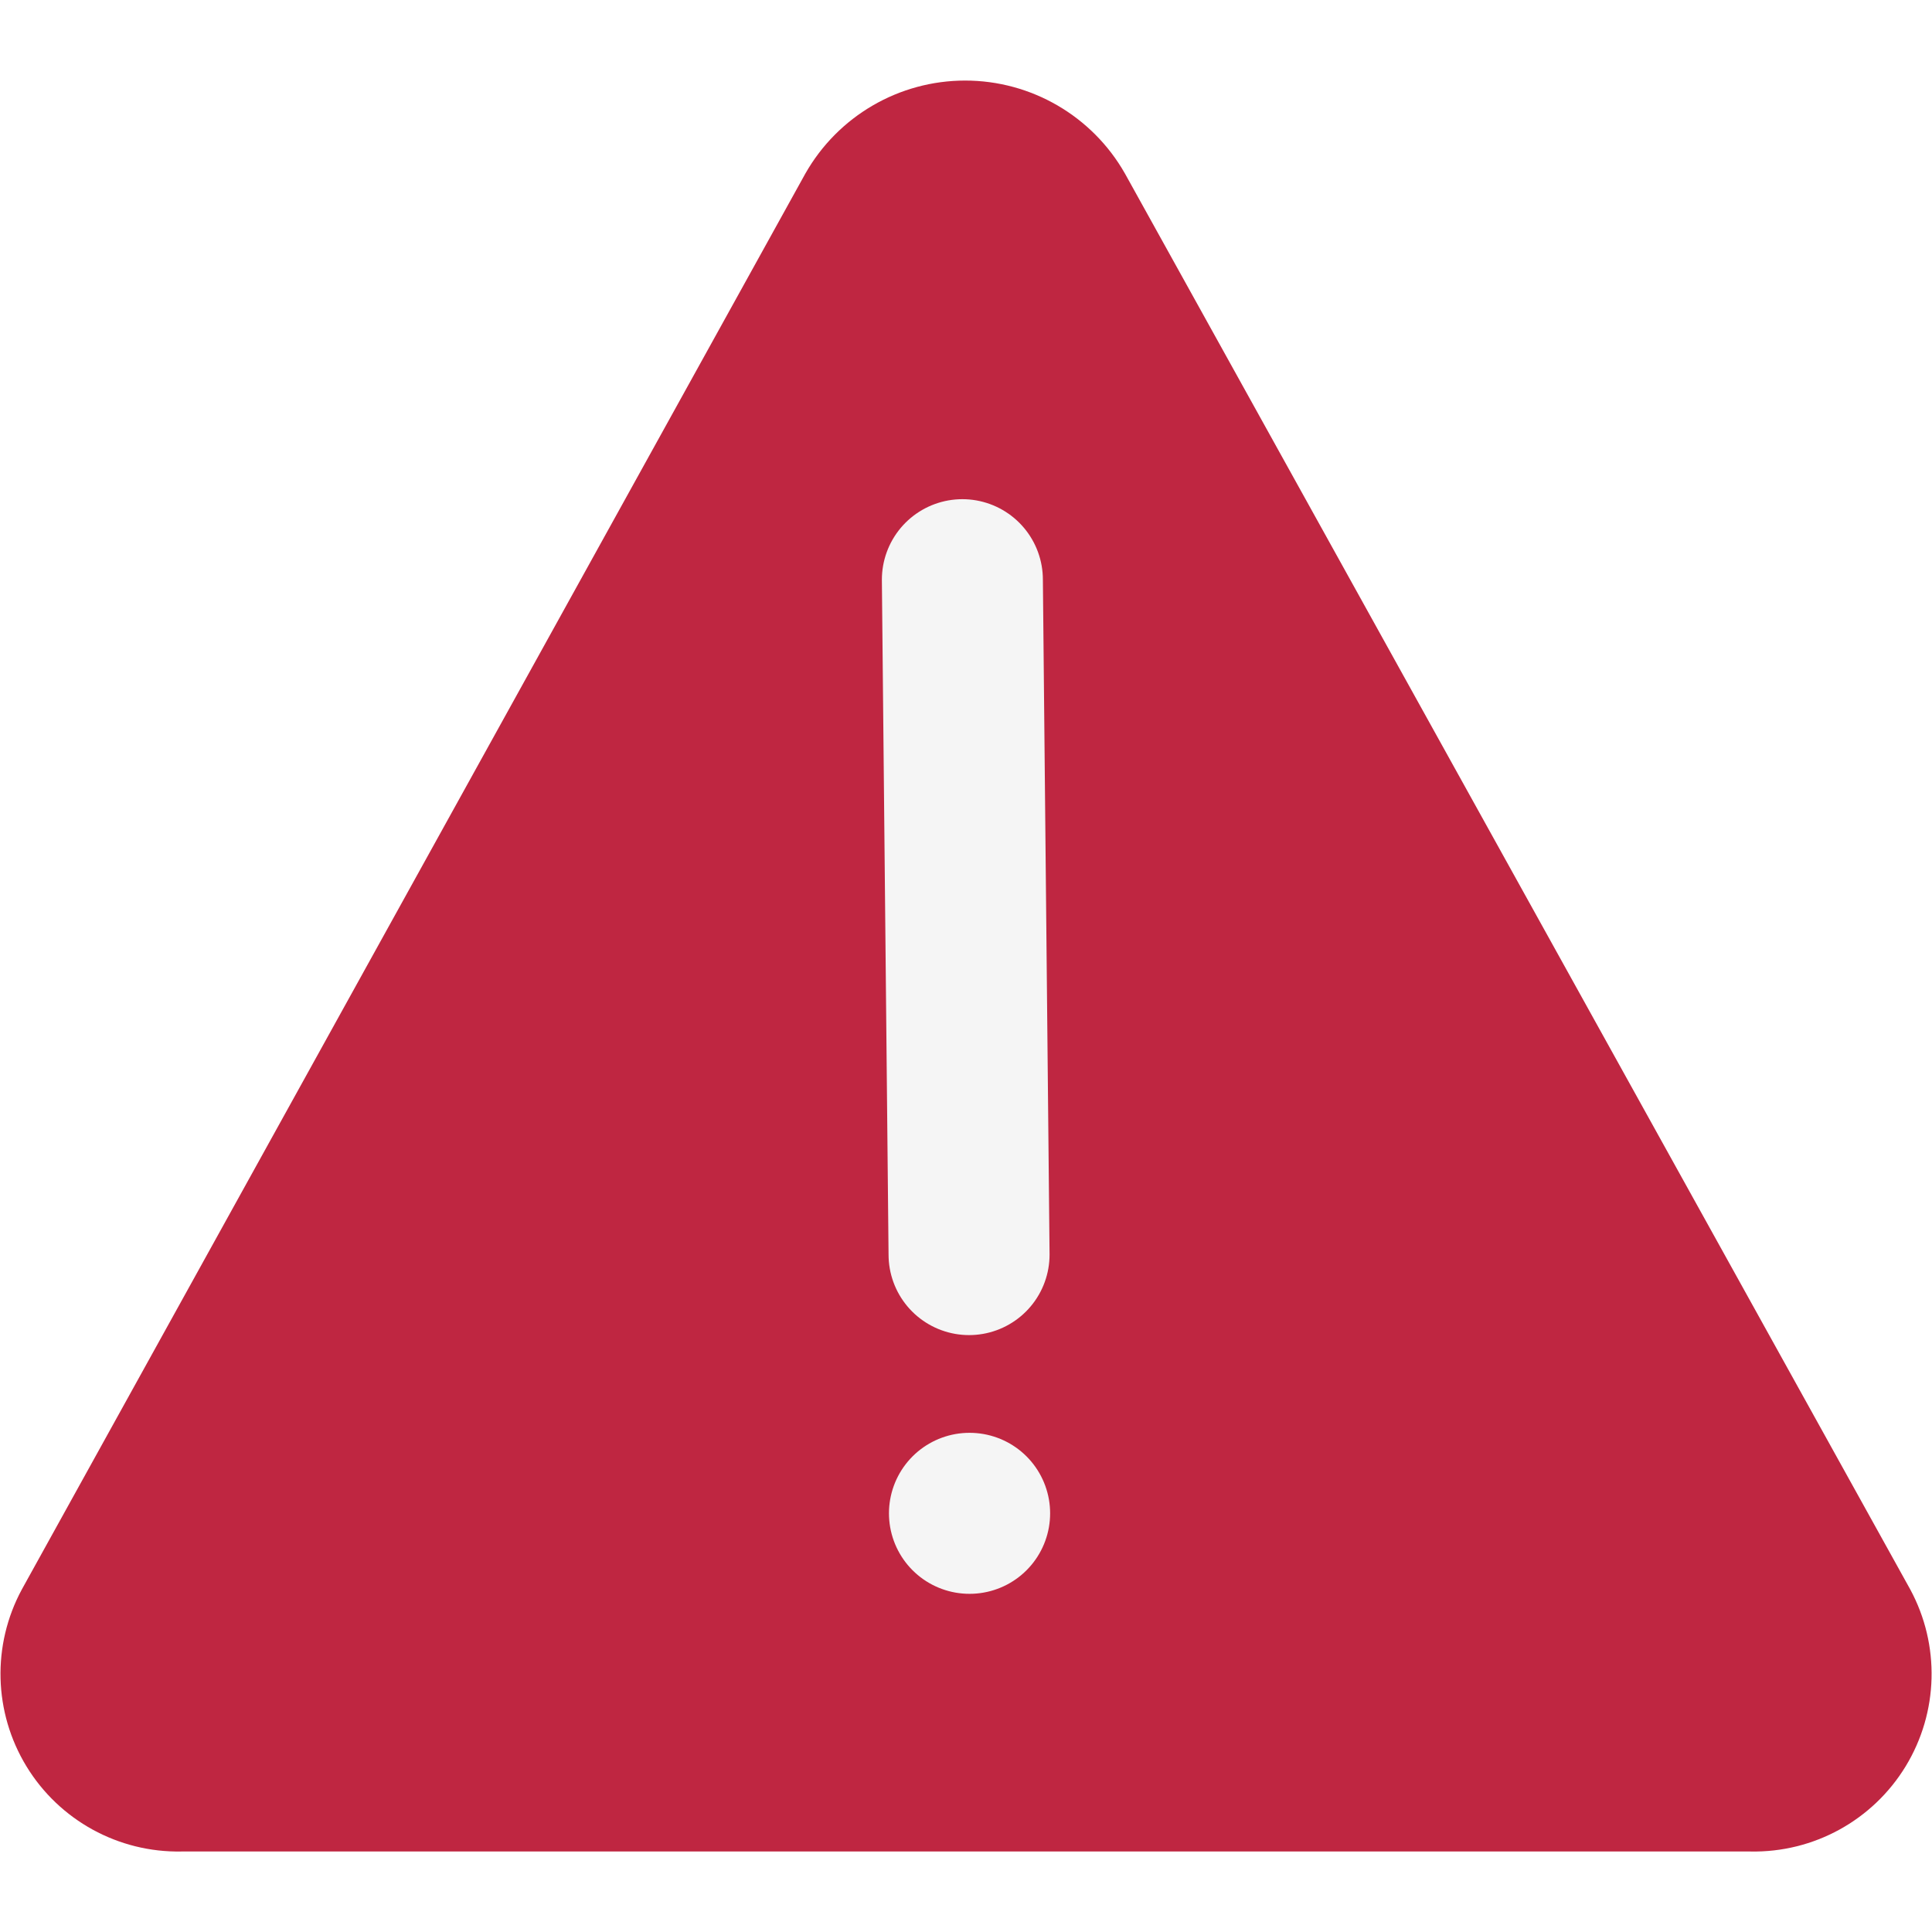
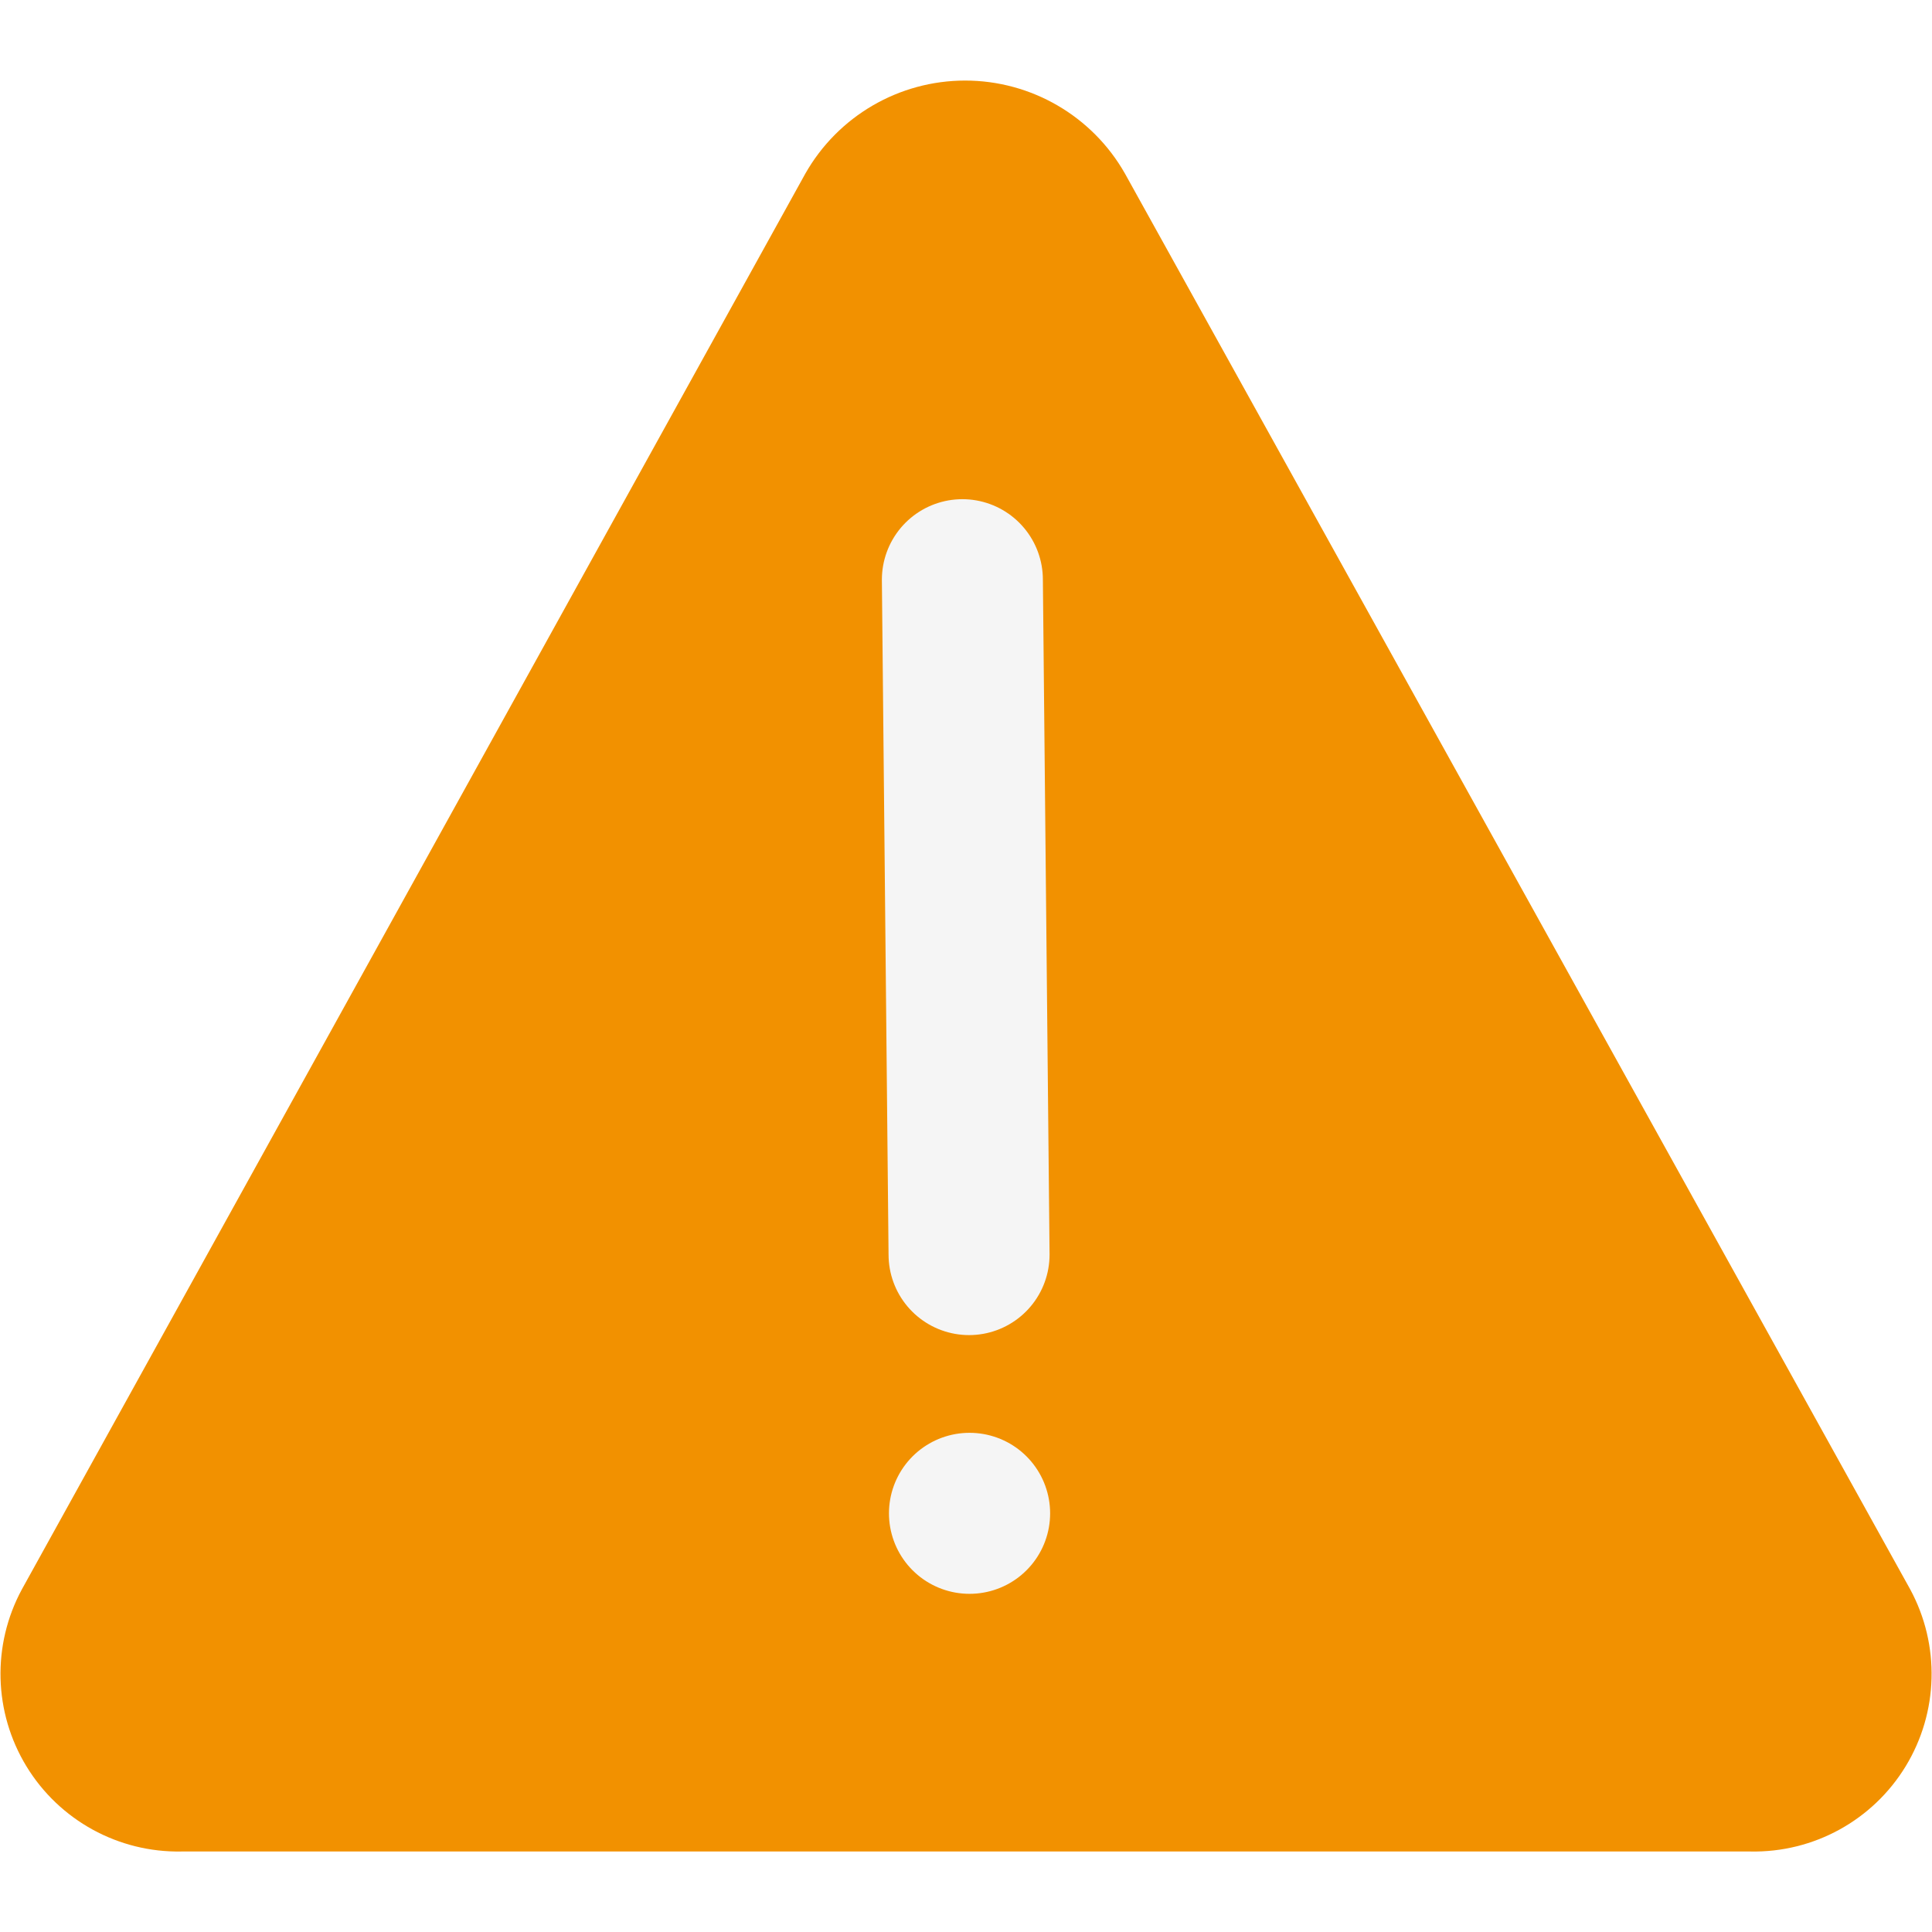
<svg xmlns="http://www.w3.org/2000/svg" id="Слой_1" data-name="Слой 1" viewBox="0 0 24 24" version="1.1">
  <defs id="defs1003">
    <style id="style1001">.cls-1{fill:#bf2641;}.cls-2{fill:none;stroke:#f5f5f5;stroke-linecap:round;stroke-linejoin:round;stroke-width:2px;}</style>
  </defs>
-   <path class="cls-1" d="M 23.729,19.743 13.974,2.155 a 2.283,2.283 0 0 0 -3.97,0.002 L 0.271,19.745 A 2.207,2.207 0 0 0 2.256,23 h 19.488 a 2.207,2.207 0 0 0 1.985,-3.257 z" id="path1007" />
+   <path class="cls-1" d="M 23.729,19.743 13.974,2.155 a 2.283,2.283 0 0 0 -3.97,0.002 L 0.271,19.745 A 2.207,2.207 0 0 0 2.256,23 h 19.488 a 2.207,2.207 0 0 0 1.985,-3.257 z" id="path1007" style="fill:#f29100;fill-opacity:1" />
  <line class="cls-2" x1="12.043" y1="18.799" x2="12.045" y2="18.799" id="line1009" />
  <line class="cls-2" x1="11.955" y1="7.201" x2="12.038" y2="15.585" id="line1011" />
</svg>
